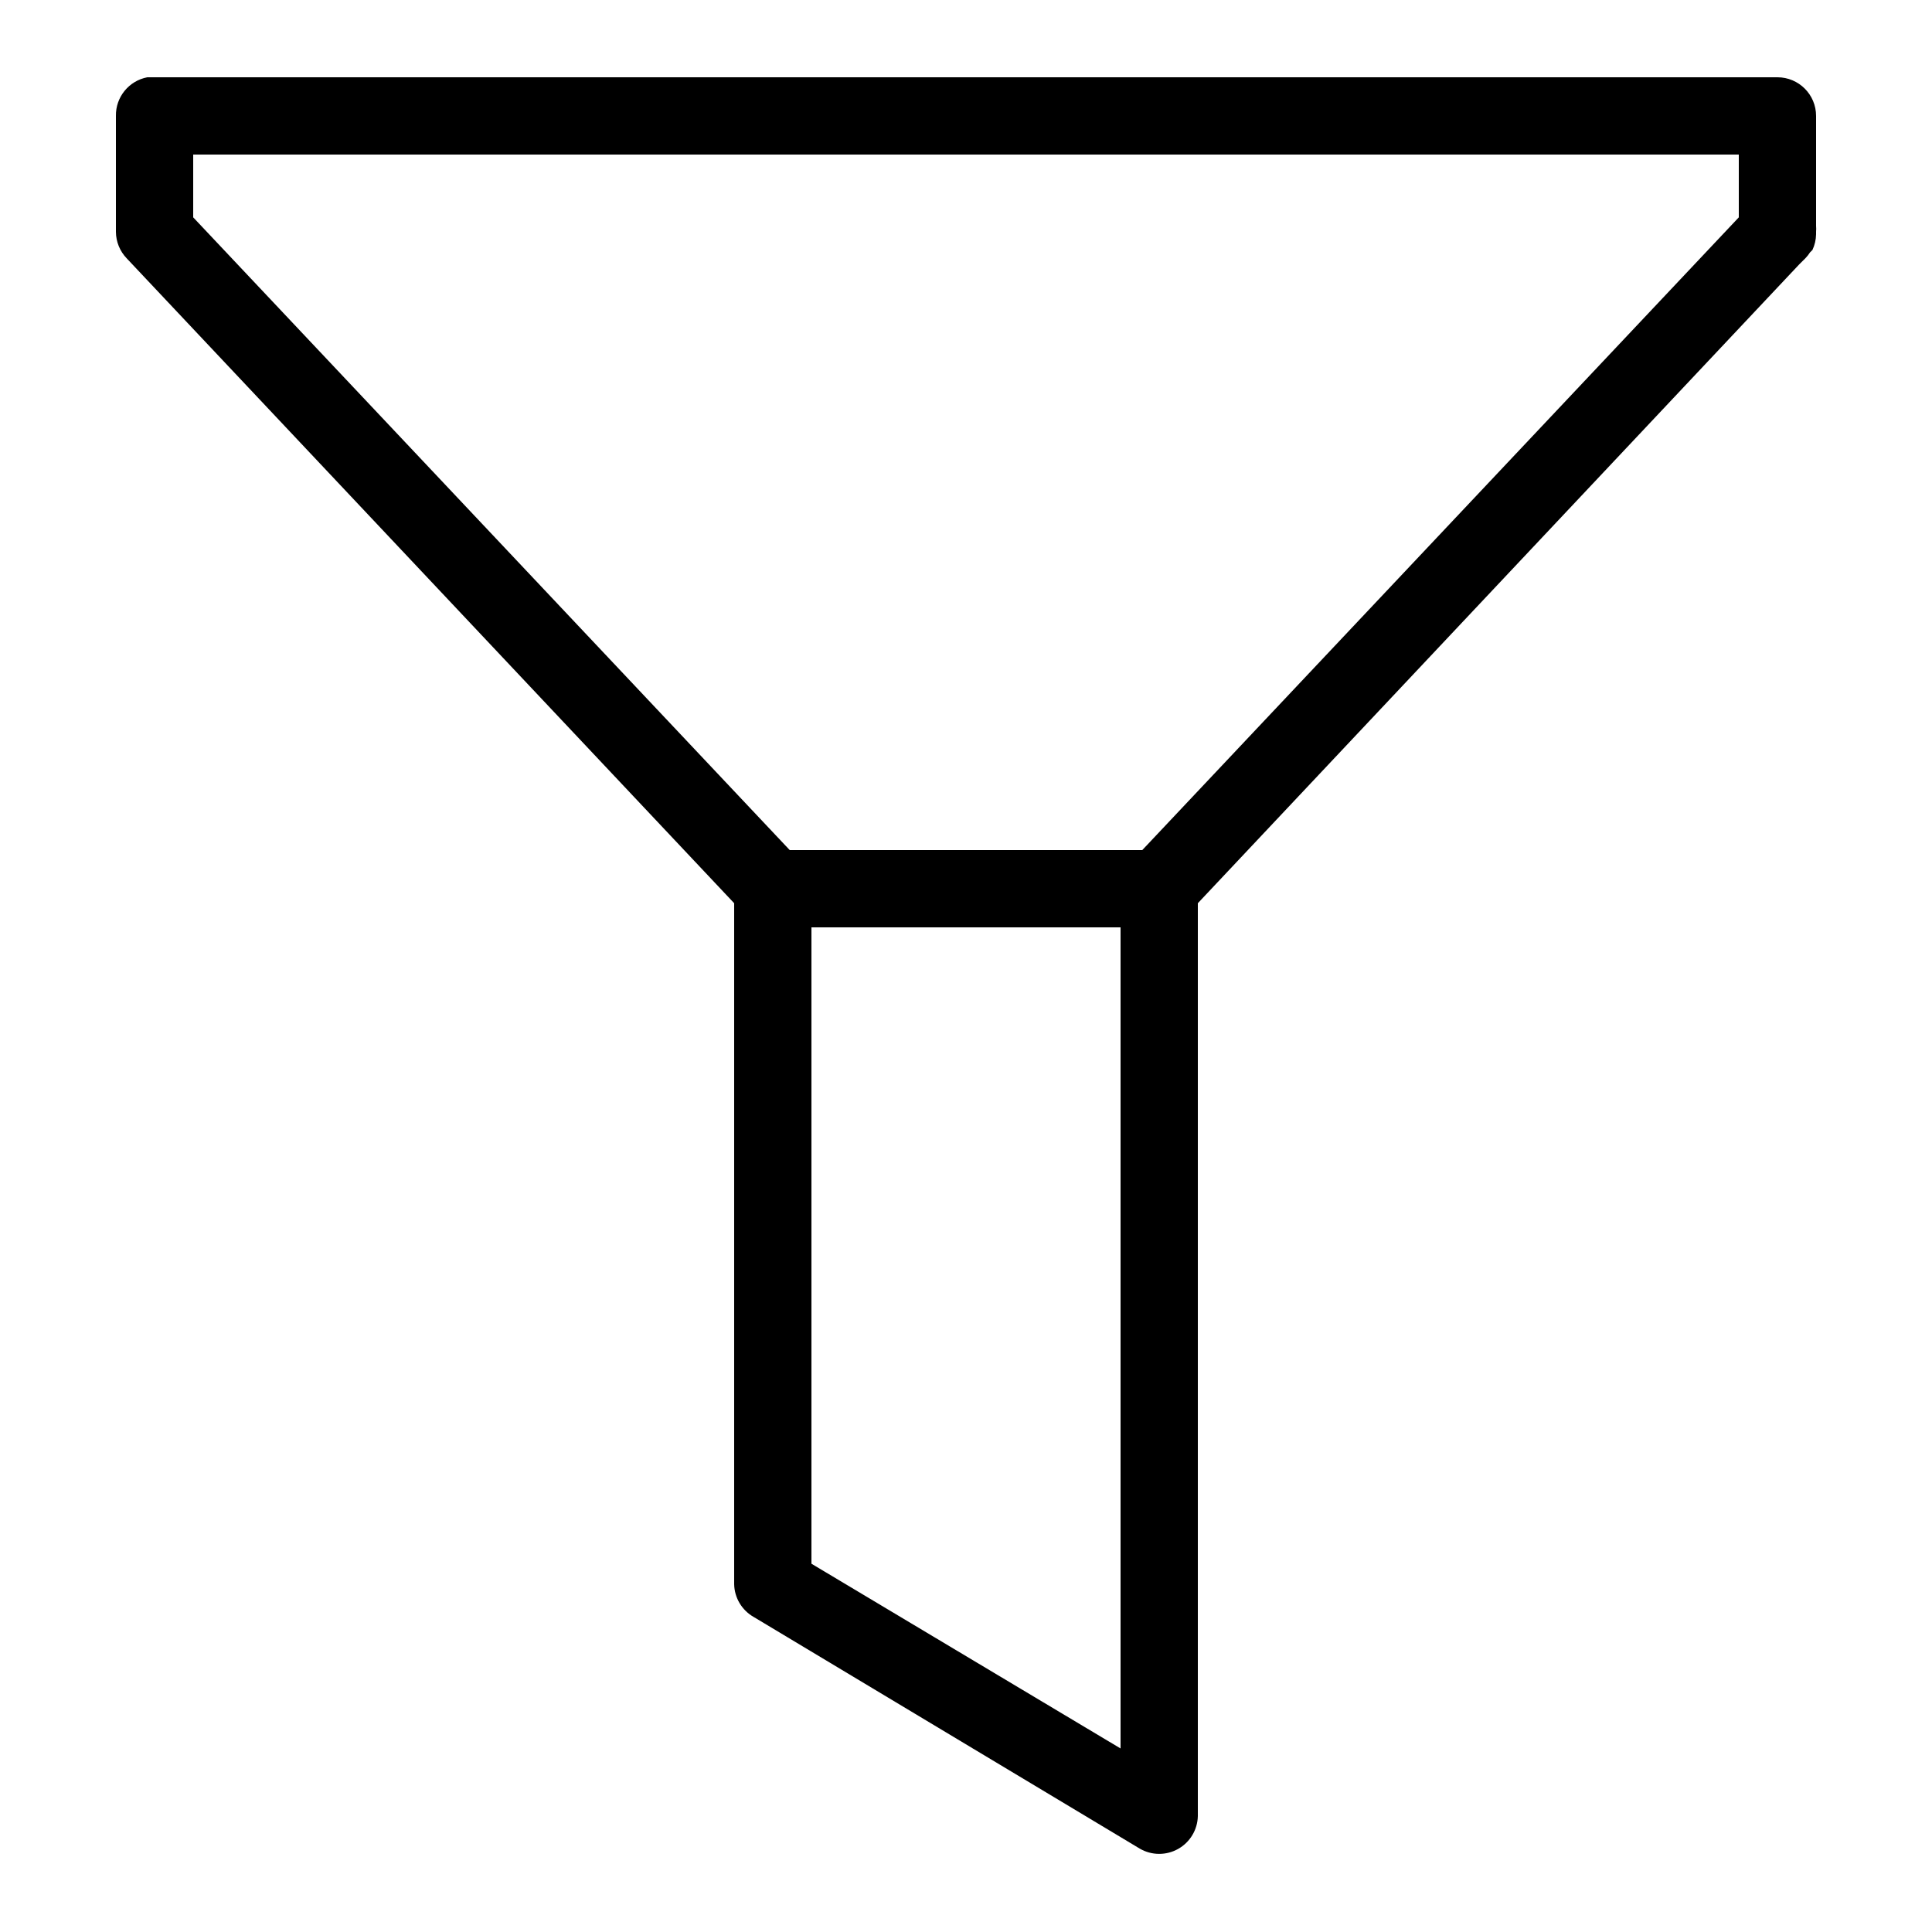
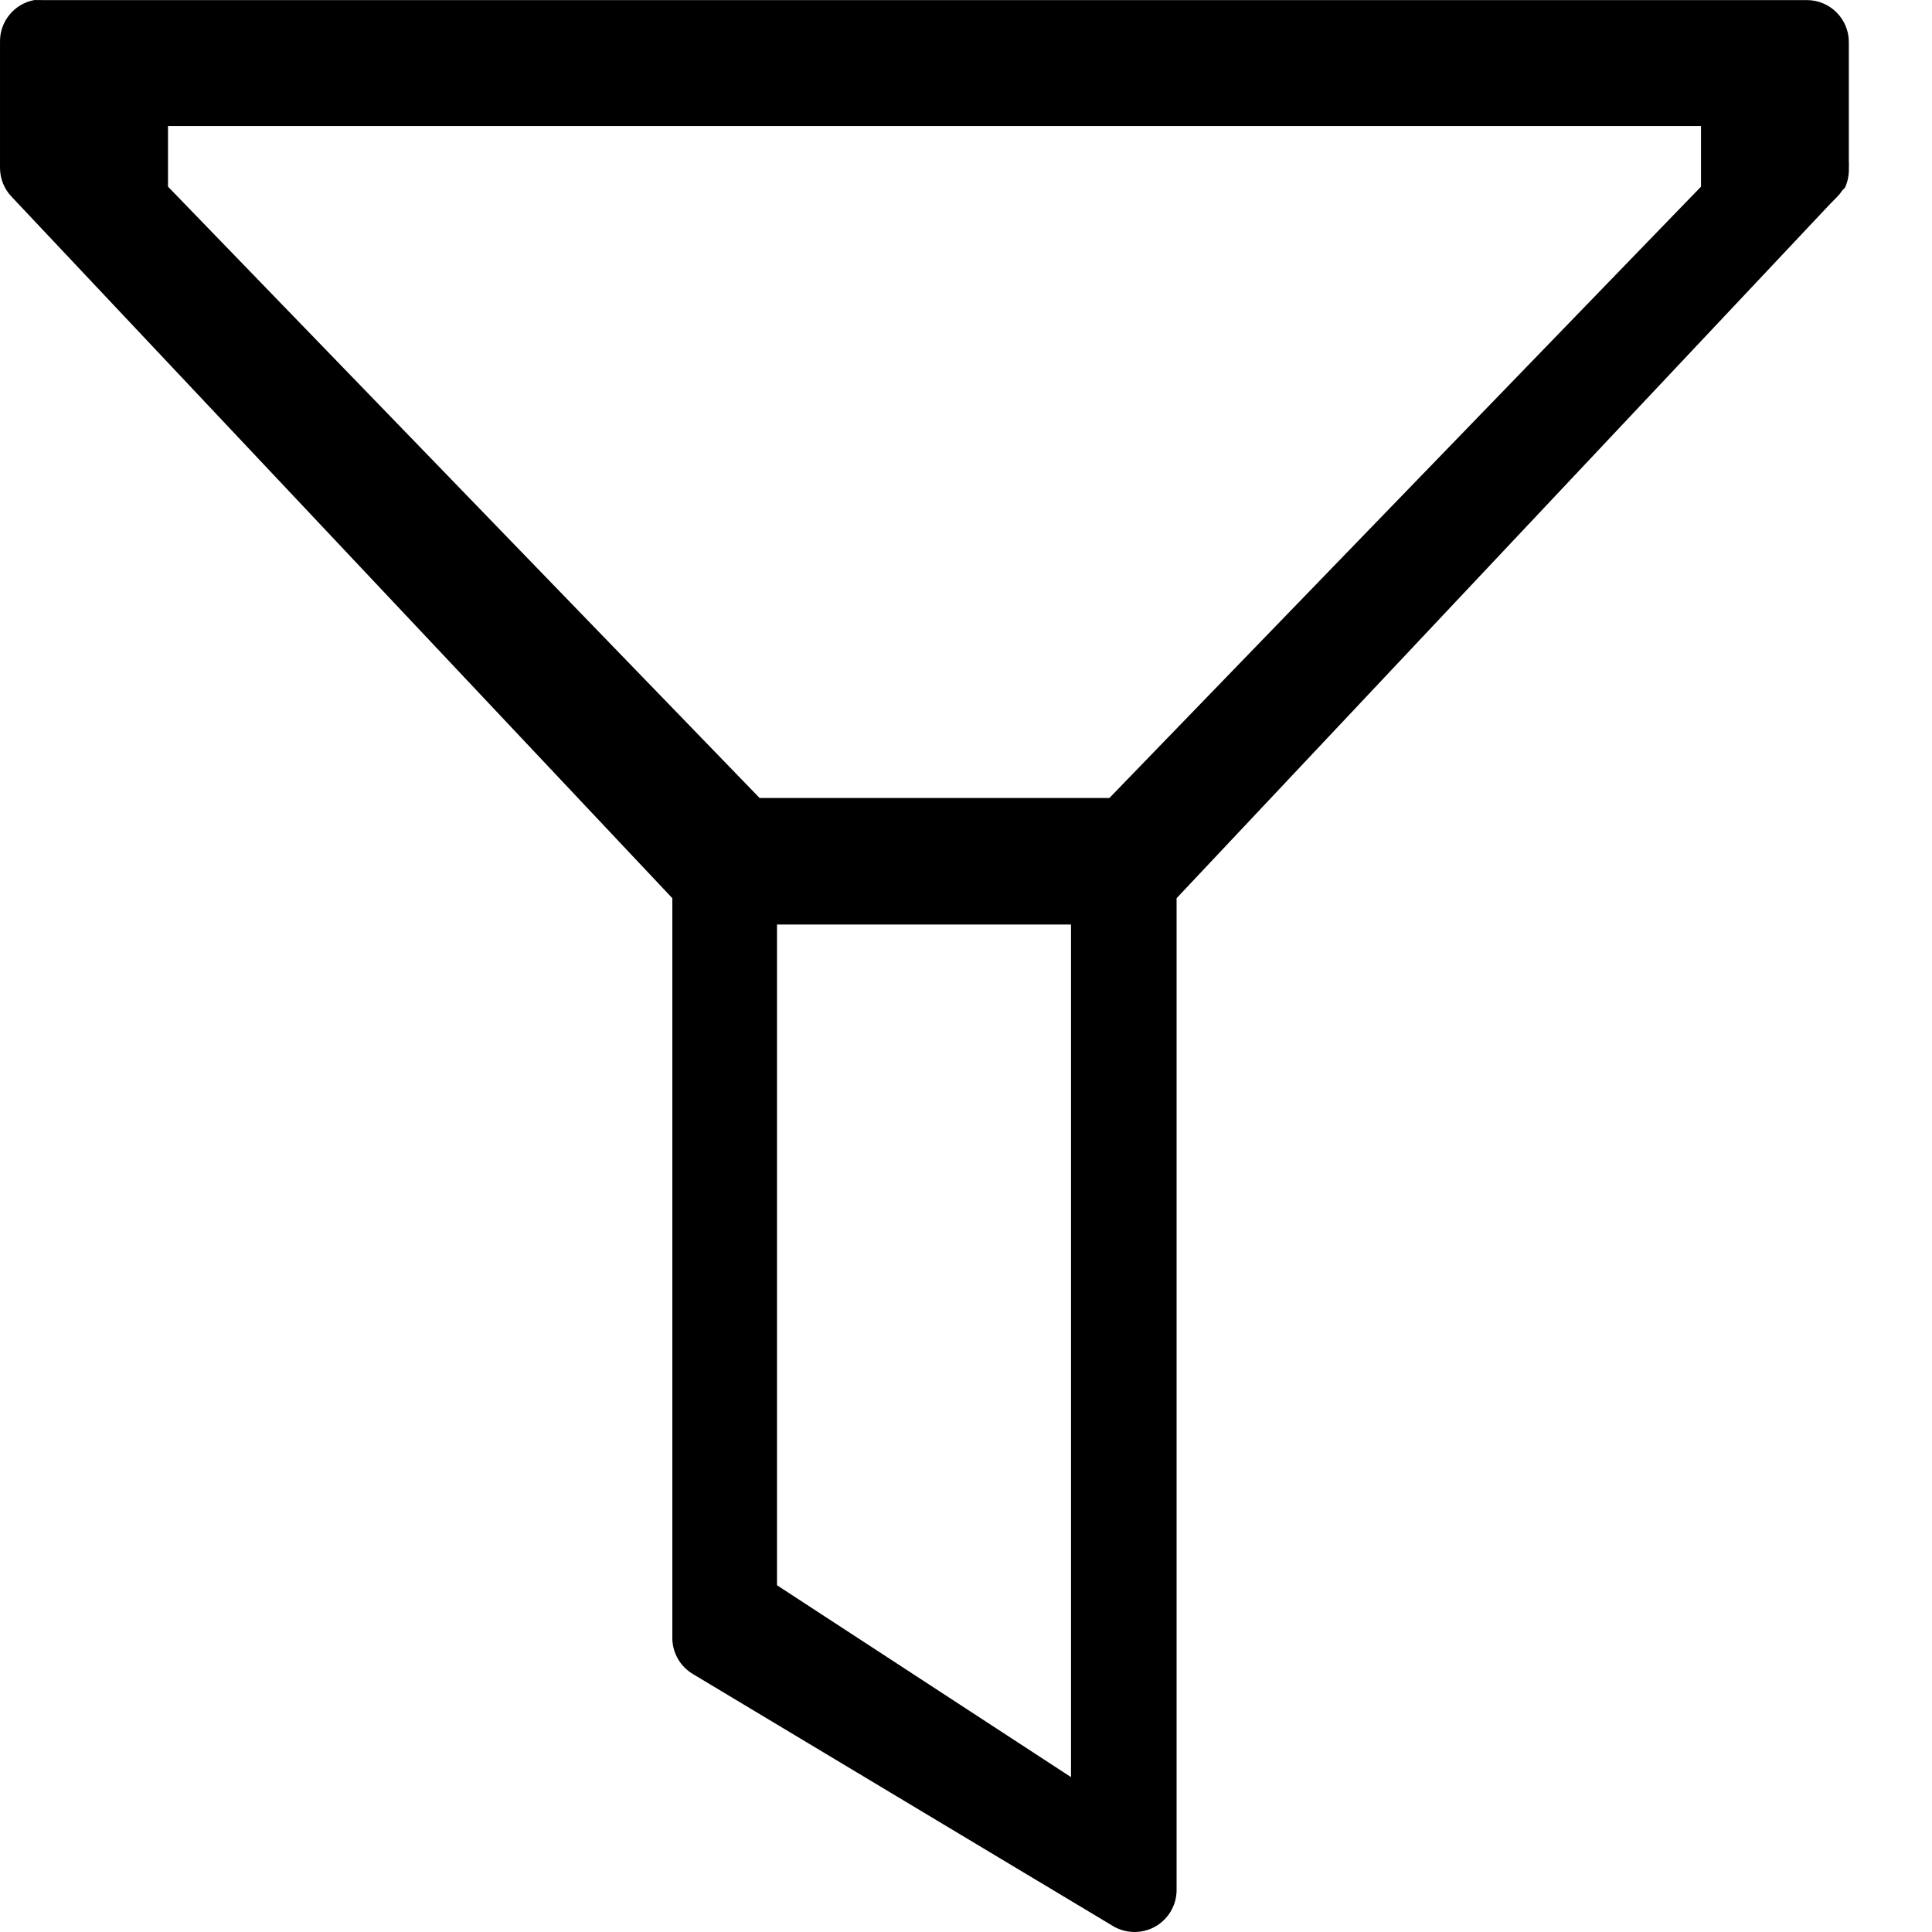
- <svg xmlns="http://www.w3.org/2000/svg" width="50" height="50" viewBox="0 0 50 50">
-   <path style="text-indent:0;text-align:start;line-height:normal;text-transform:none;block-progression:tb;-inkscape-font-specification:Bitstream Vera Sans" d="M 3.812 2 A 1 1 0 0 0 3 3 L 3 6 A 1 1 0 0 0 3.281 6.688 L 19 23.375 L 19 41 A 1 1 0 0 0 19.5 41.844 L 29.5 47.844 A 1 1 0 0 0 31 47 L 31 23.375 L 46.562 6.844 A 1 1 0 0 0 46.594 6.812 L 46.719 6.688 A 1 1 0 0 0 46.844 6.531 A 1 1 0 0 0 46.906 6.469 A 1 1 0 0 0 47 6.062 A 1 1 0 0 0 47 6 A 1 1 0 0 0 47 5.844 L 47 3 A 1 1 0 0 0 46 2 L 4 2 A 1 1 0 0 0 3.906 2 A 1 1 0 0 0 3.812 2 z M 5 4 L 45 4 L 45 5.625 L 29.562 22 L 20.438 22 L 5 5.625 L 5 4 z M 21 24 L 29 24 L 29 45.25 L 21 40.469 L 21 24 z" color="#000" overflow="visible" enable-background="accumulate" font-family="Bitstream Vera Sans" />
+ <svg width="23px" height="23px" viewBox="0 0 23 23">
+   <path d="M0.407,0.001 C0.167,0.046 -0.004,0.257 7.86900801e-05,0.501 L7.86900801e-05,2.001 C0.001,2.13 0.051,2.253 0.141,2.345 L8.004,10.693 L8.004,19.51 C8.008,19.684 8.102,19.844 8.254,19.932 L13.256,22.933 C13.409,23.021 13.598,23.022 13.752,22.936 C13.906,22.849 14.003,22.688 14.007,22.511 L14.007,10.693 L21.791,2.424 C21.797,2.418 21.802,2.413 21.807,2.408 L21.869,2.345 C21.893,2.321 21.914,2.295 21.932,2.267 C21.943,2.257 21.953,2.247 21.963,2.236 C21.993,2.172 22.009,2.103 22.01,2.033 C22.011,2.022 22.011,2.012 22.01,2.001 C22.012,1.975 22.012,1.949 22.01,1.923 L22.01,0.501 C22.01,0.225 21.786,0.001 21.51,0.001 L0.5,0.001 C0.485,-0 0.469,-0 0.453,0.001 C0.438,-0 0.422,-0 0.407,0.001 L0.407,0.001 Z M2,1.5 L20.25,1.5 L20.25,2.222 L13.207,9.5 L9.043,9.5 L2,2.222 L2,1.5 L2,1.5 Z M9.25,11.006 L12.75,11.006 L12.75,21.156 L9.25,18.872 L9.25,11.006 L9.25,11.006 Z" />
</svg>
